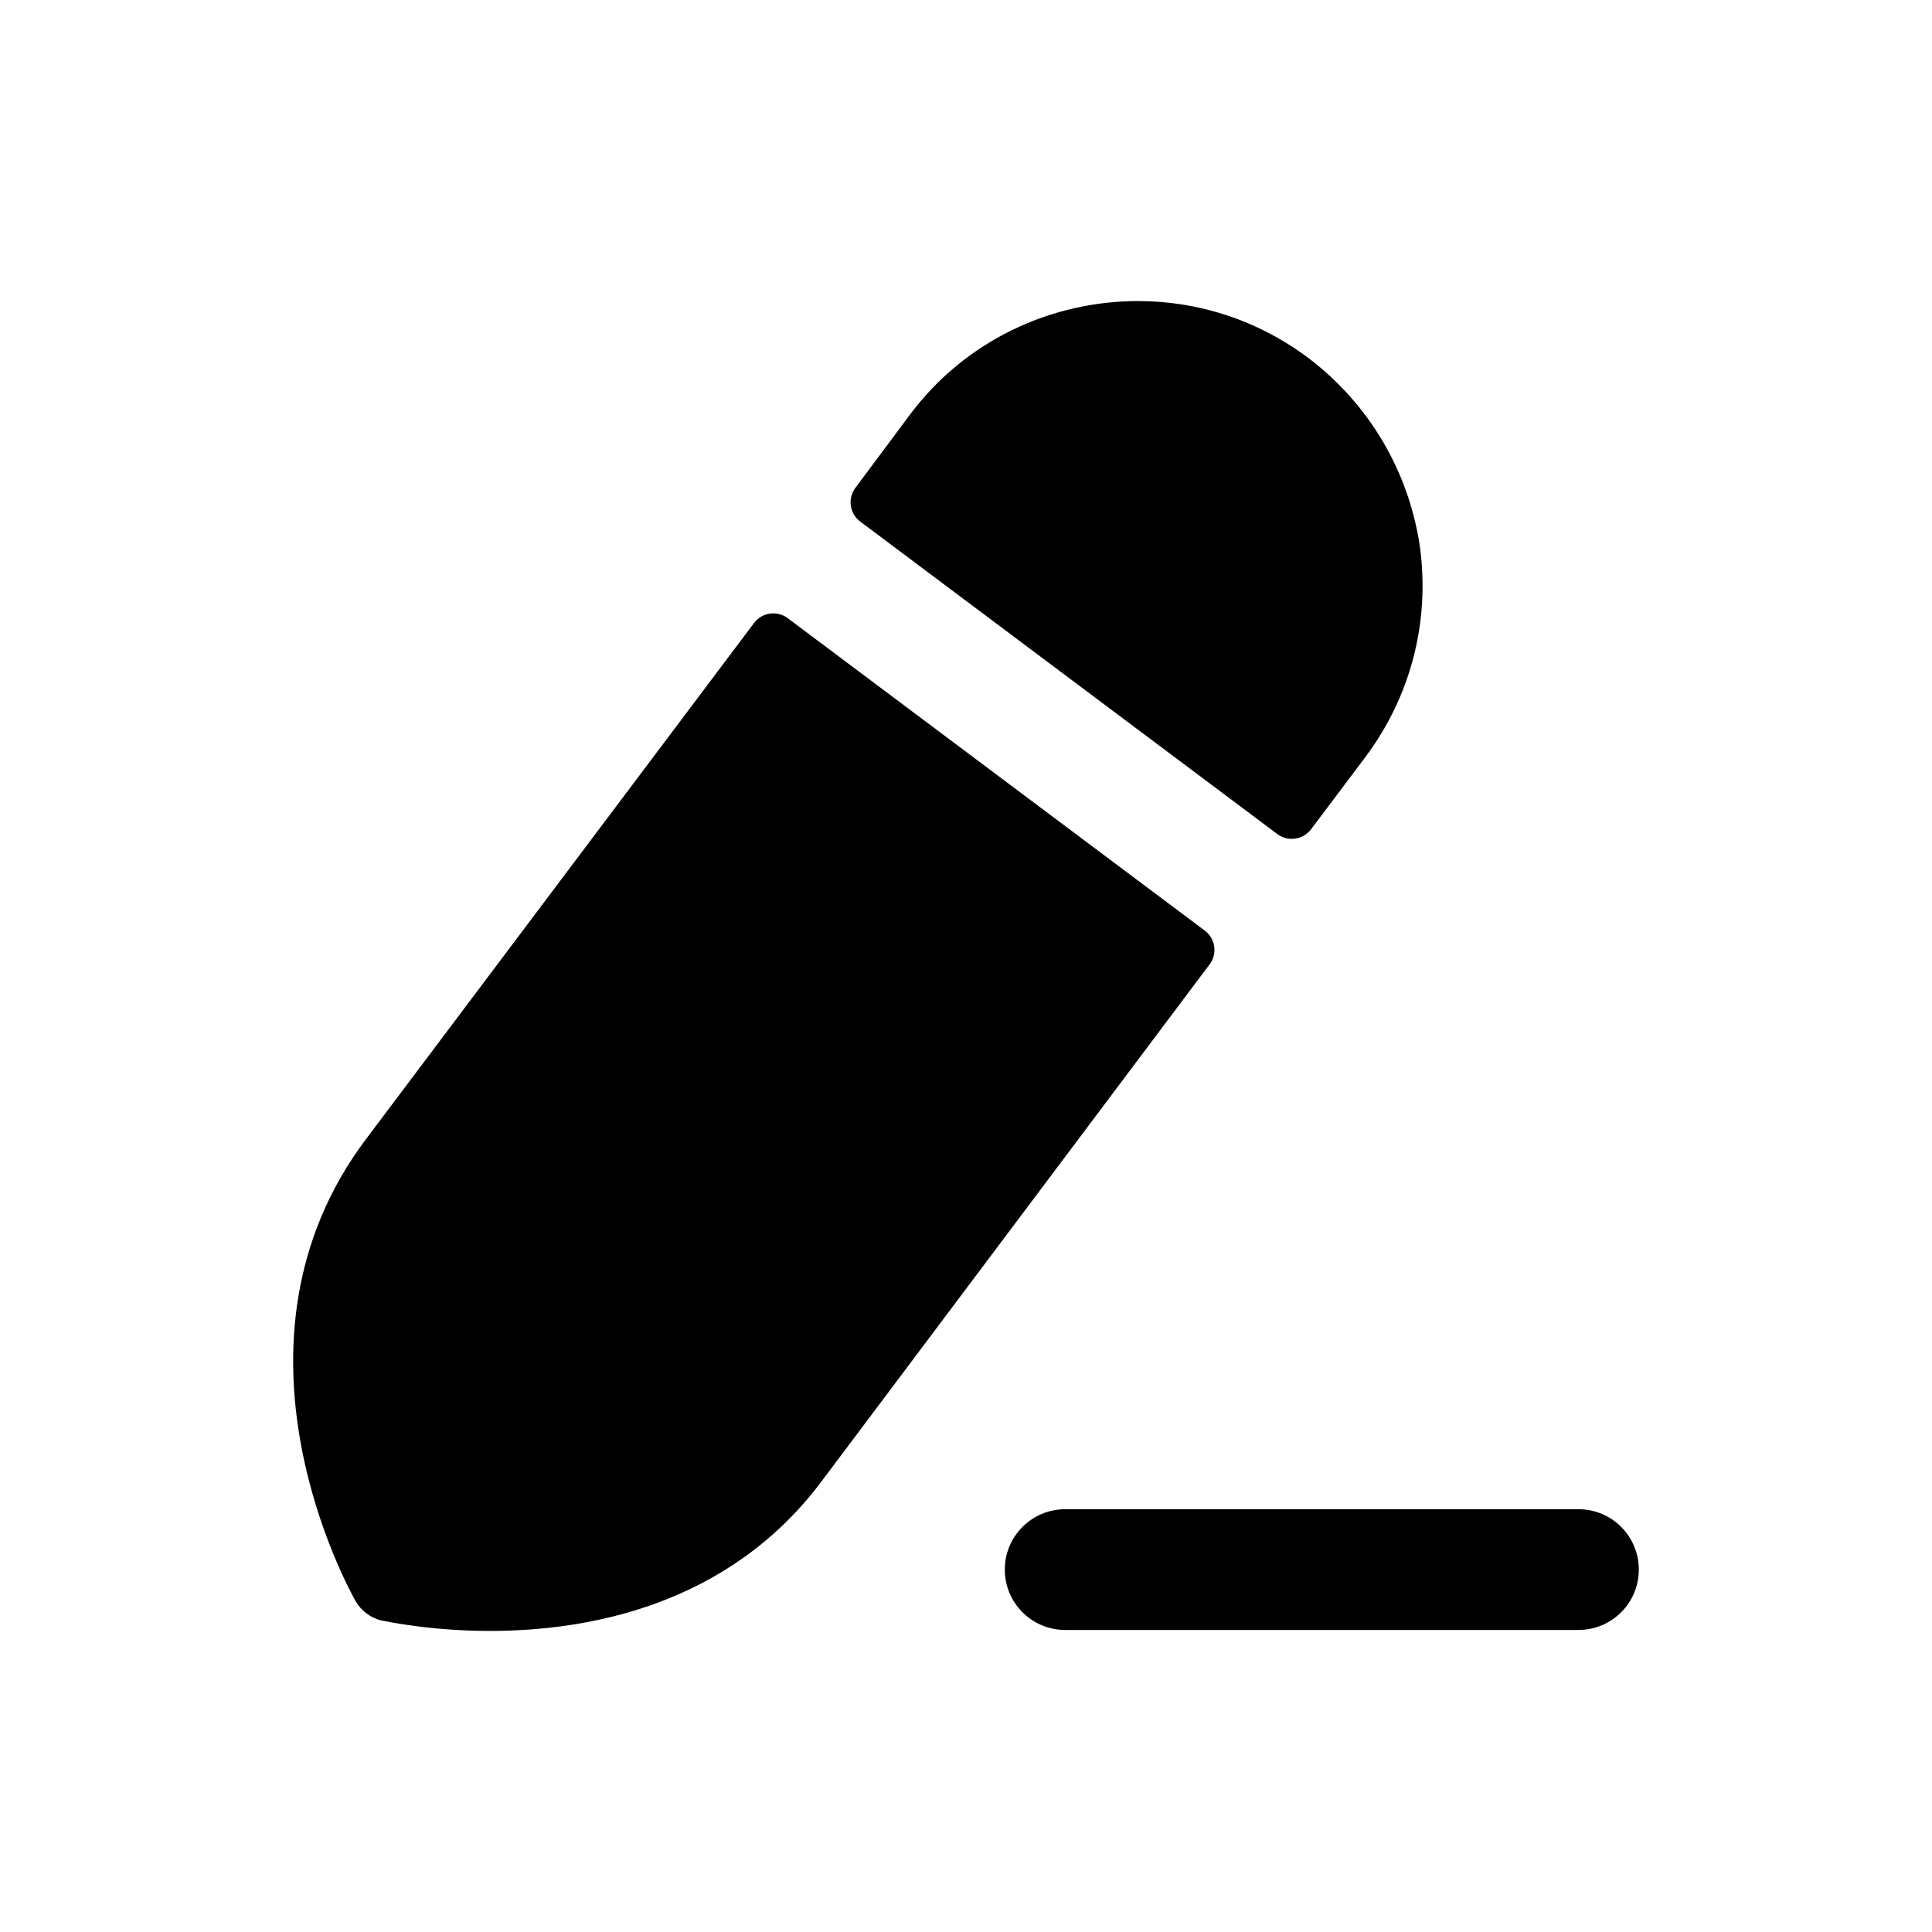
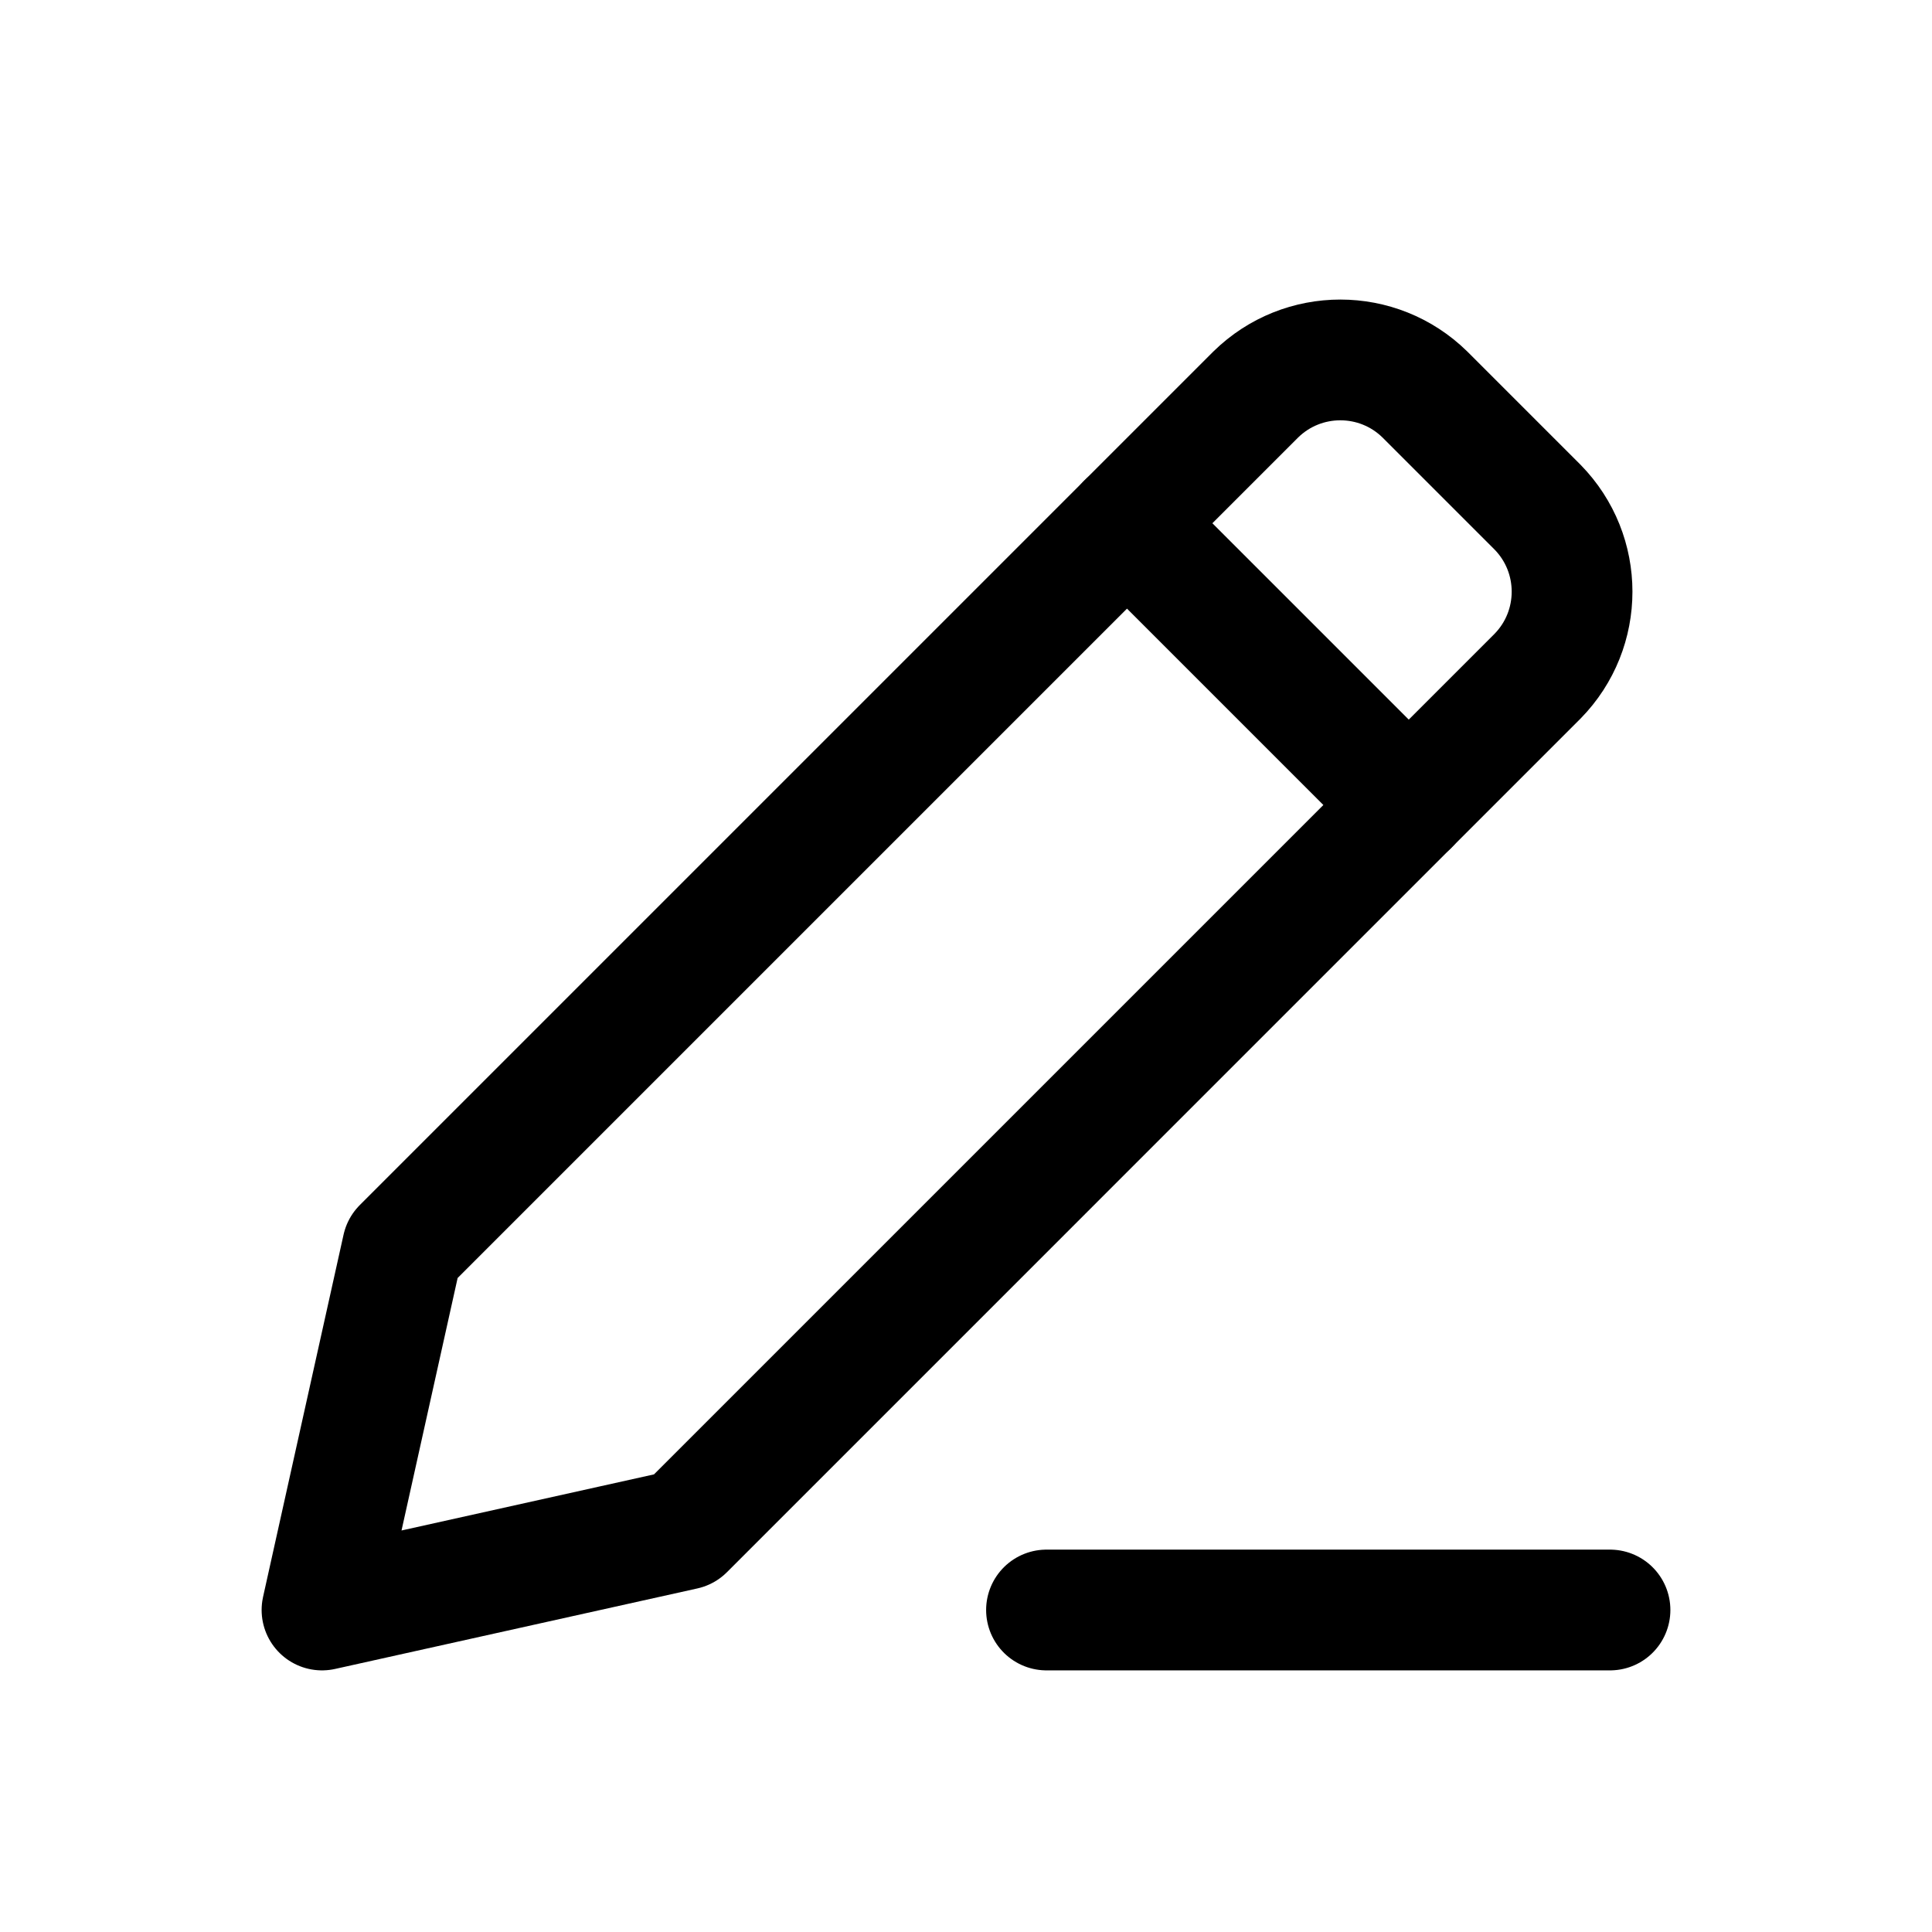
- <svg xmlns="http://www.w3.org/2000/svg" width="24" height="24" viewBox="0 0 24 24" fill="none">
-   <path fill-rule="evenodd" clip-rule="evenodd" d="M19.608 18.748H13.232C12.818 18.748 12.482 19.084 12.482 19.498C12.482 19.912 12.818 20.248 13.232 20.248H19.608C20.023 20.248 20.358 19.912 20.358 19.498C20.358 19.084 20.023 18.748 19.608 18.748Z" fill="currentColor" />
-   <path fill-rule="evenodd" clip-rule="evenodd" d="M9.367 7.739C9.466 7.607 9.654 7.58 9.786 7.68L14.966 11.56C15.099 11.659 15.126 11.848 15.026 11.98L10.207 18.4C9.047 19.95 7.297 20.26 6.087 20.26C5.337 20.26 4.797 20.14 4.737 20.13C4.607 20.1 4.487 20.01 4.417 19.89C4.347 19.76 2.627 16.7 4.547 14.15L9.367 7.739Z" fill="currentColor" />
-   <path fill-rule="evenodd" clip-rule="evenodd" d="M16.957 9.41L16.287 10.301C16.187 10.433 15.999 10.46 15.867 10.361L10.686 6.479C10.554 6.38 10.527 6.193 10.626 6.06L11.297 5.16C11.987 4.23 13.057 3.74 14.137 3.74C14.877 3.74 15.617 3.97 16.257 4.45C17.007 5.02 17.497 5.85 17.637 6.78C17.767 7.72 17.527 8.65 16.957 9.41Z" fill="currentColor" />
+ <svg xmlns="http://www.w3.org/2000/svg" width="24" height="24" viewBox="0 0 24 24" fill="none" stroke="currentColor" stroke-width="1.5" stroke-linecap="round" stroke-linejoin="round">
+   <path d="M4 20l1-4.5 10.6-10.6a1.5 1.5 0 0 1 2.1 0l1.4 1.4a1.5 1.5 0 0 1 0 2.1L8.5 19 4 20z" />
+   <path d="m14 6.5 3.5 3.5M13 20h7" />
</svg>
